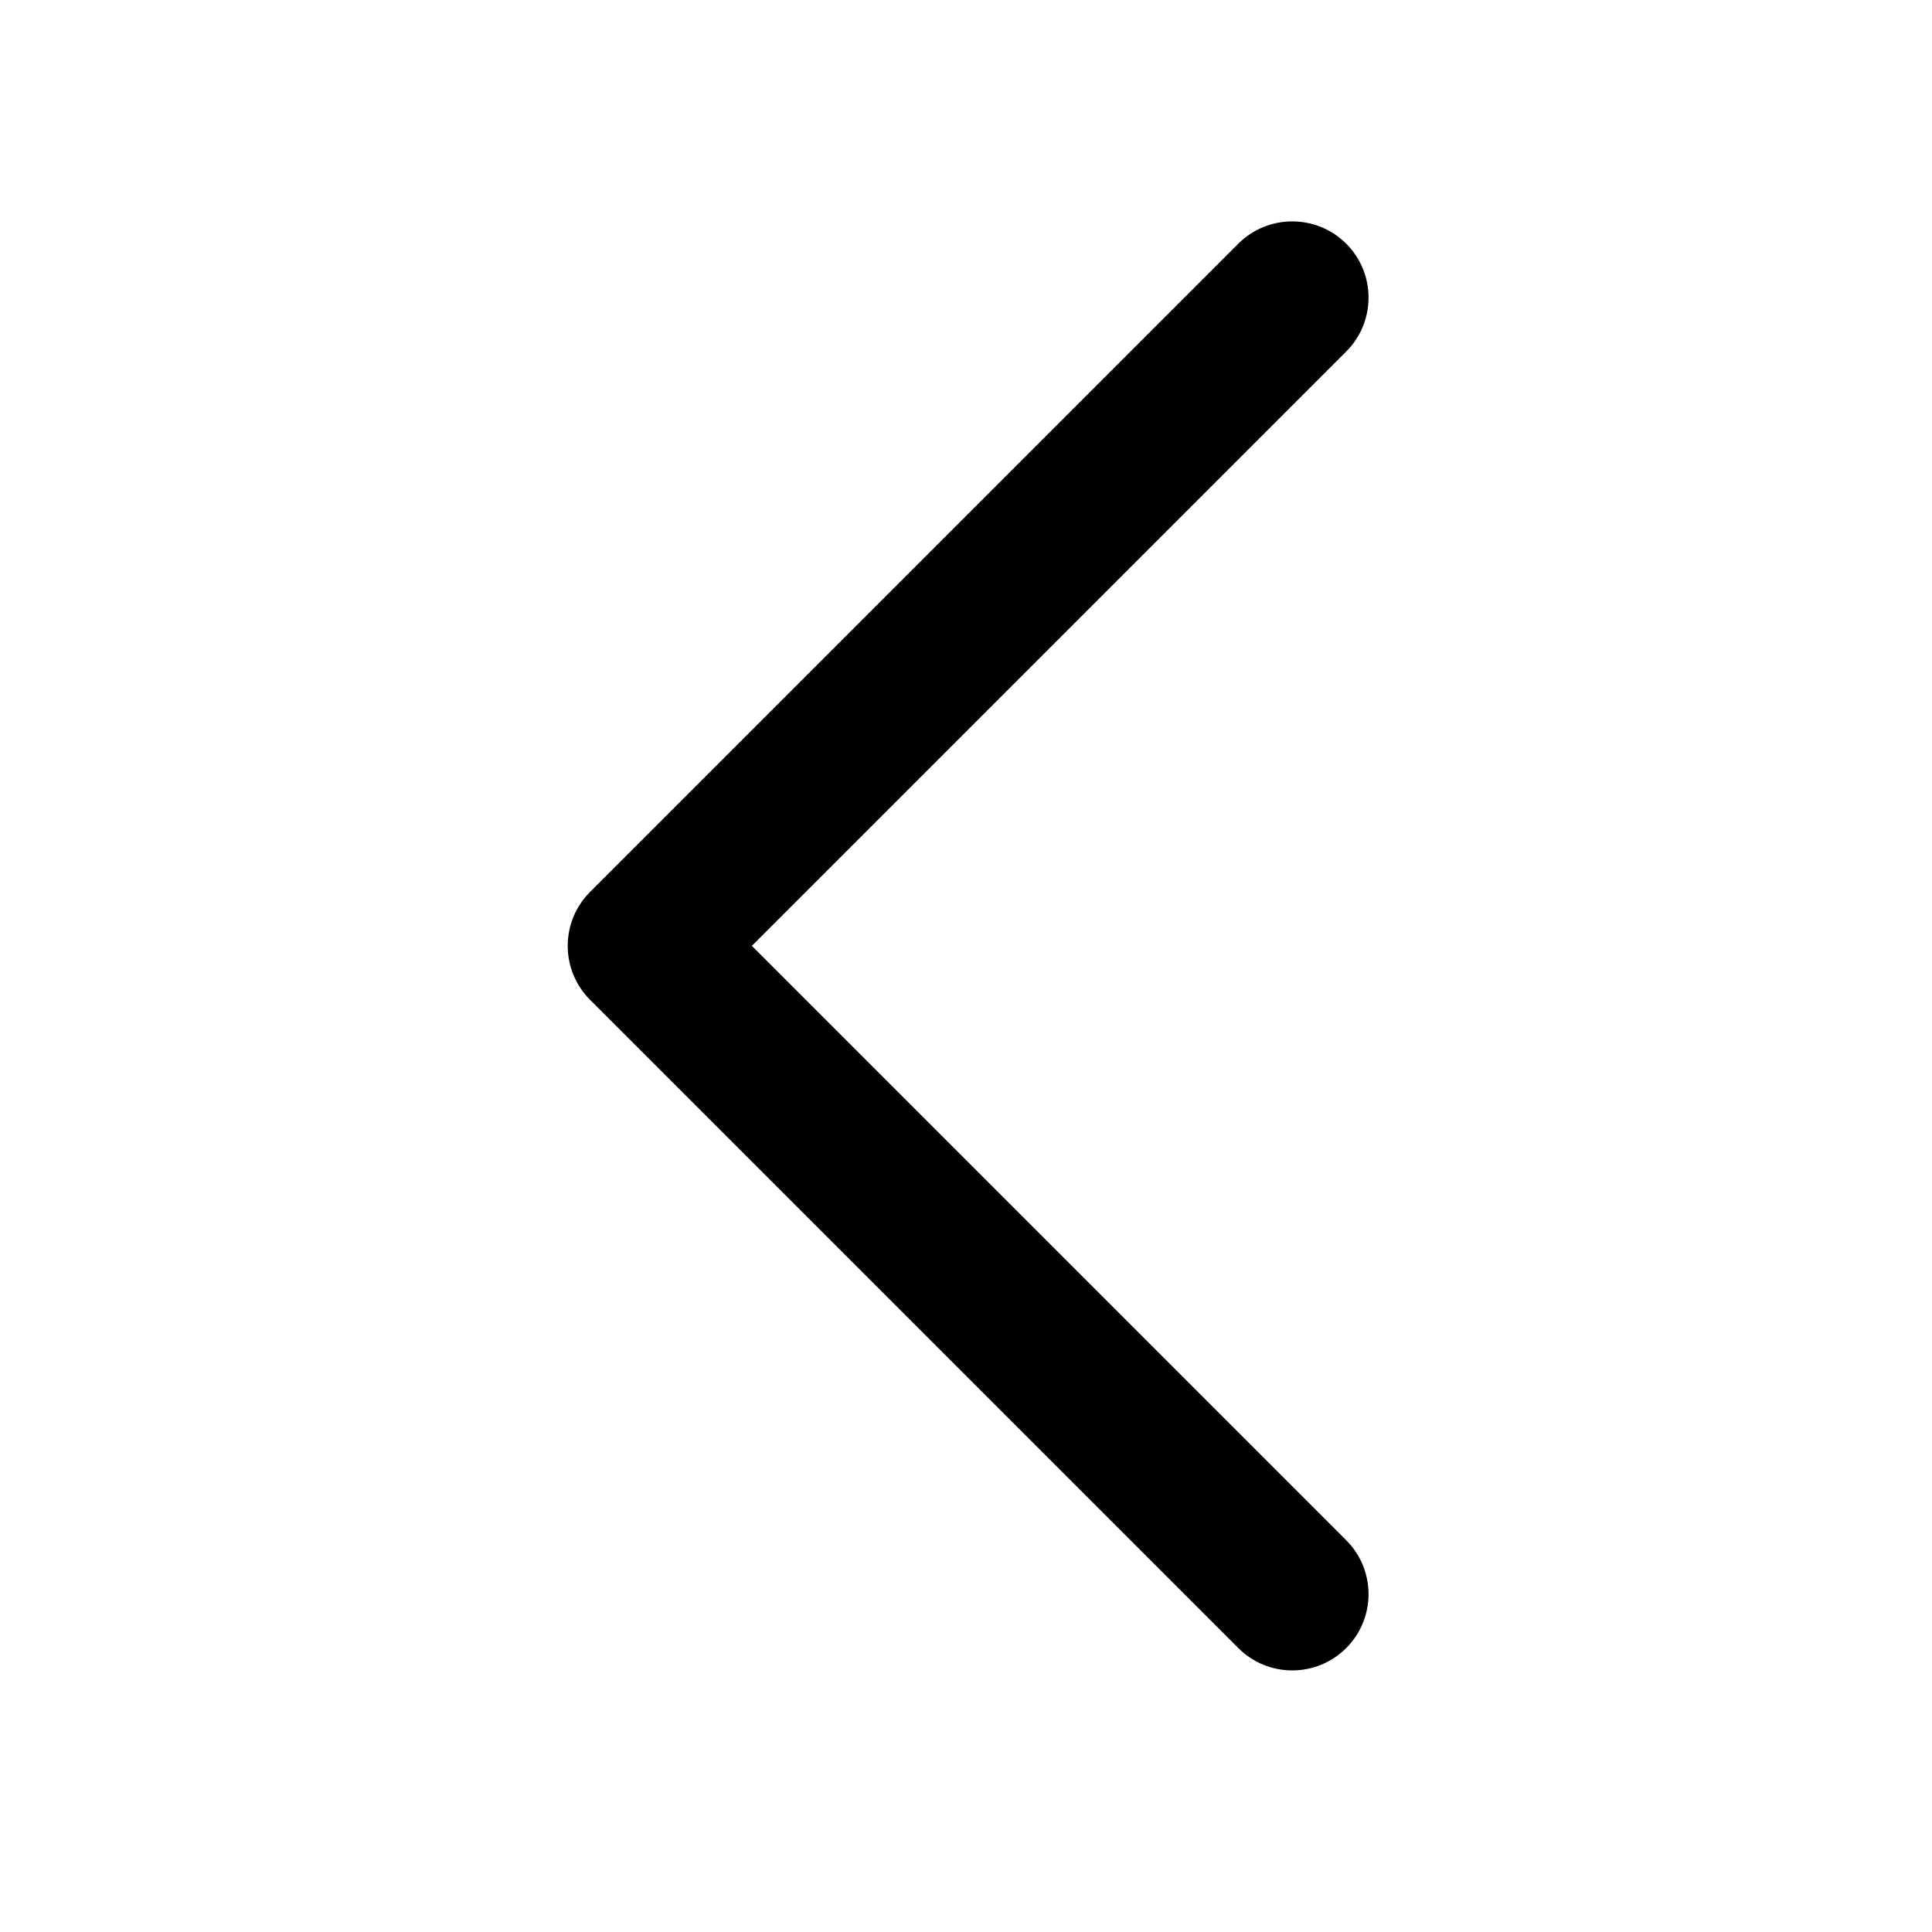
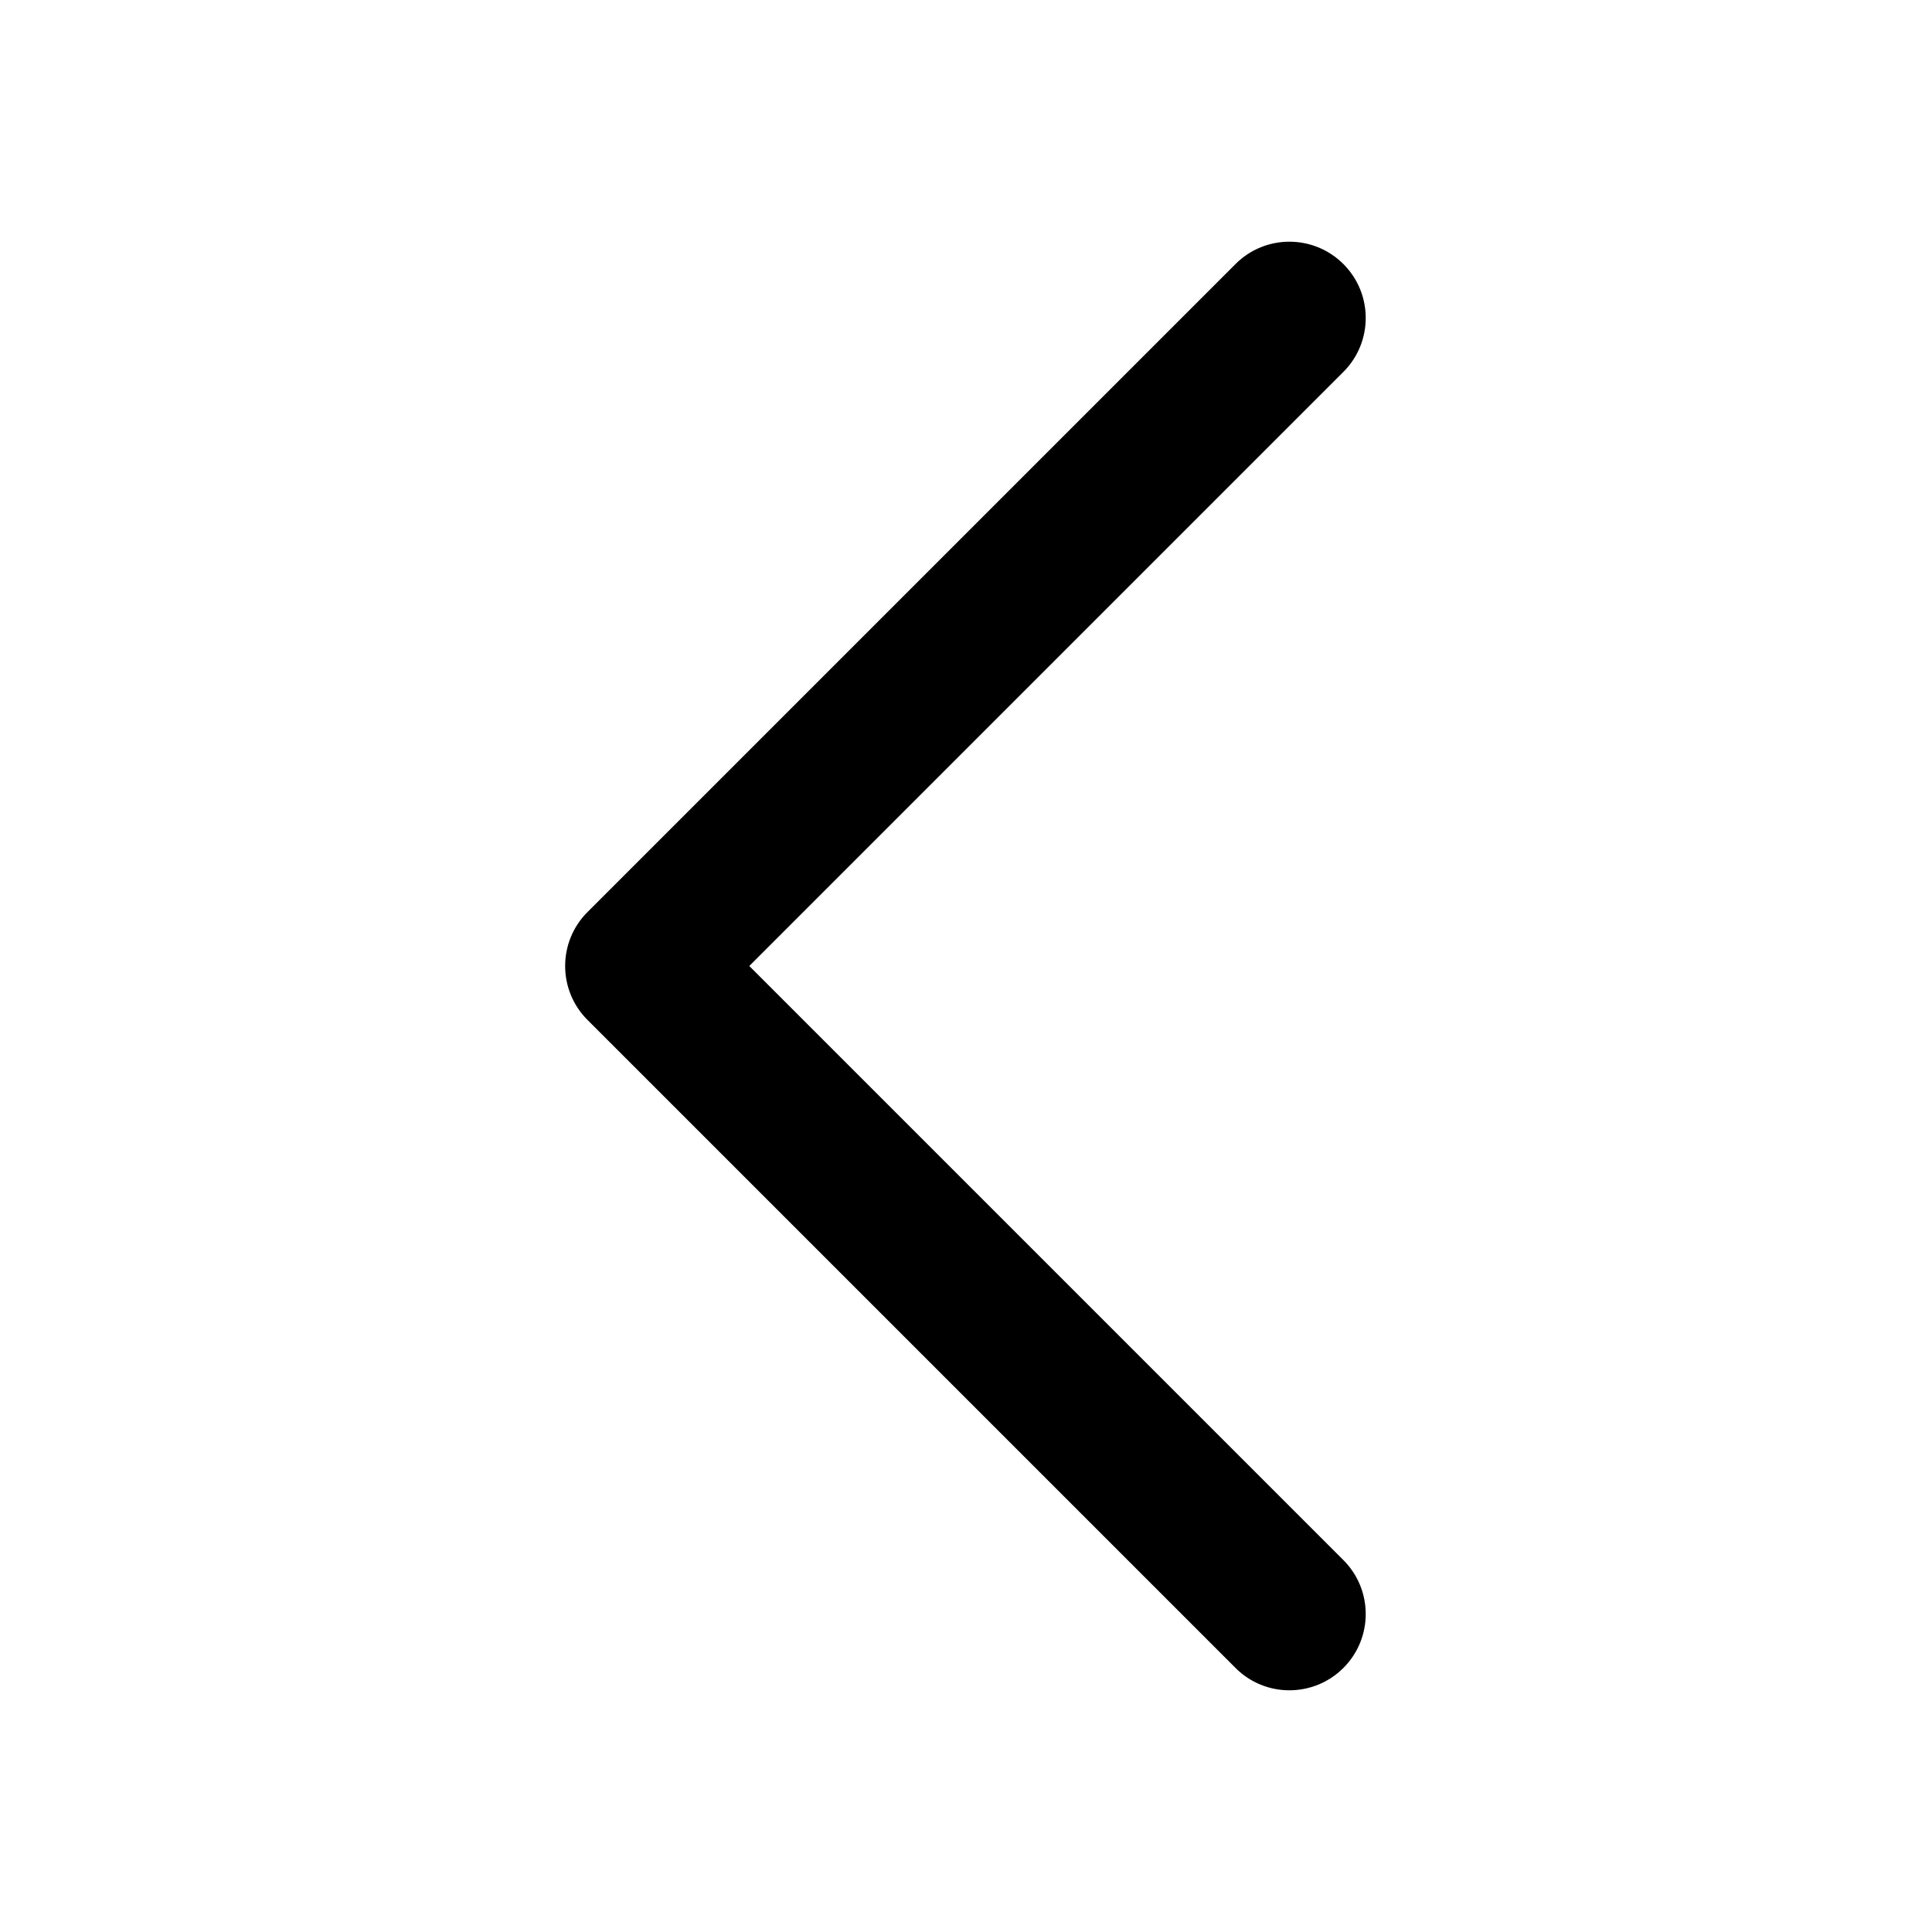
<svg xmlns="http://www.w3.org/2000/svg" width="24" height="24" viewBox="0 0 24 24" fill="none" data-karrot-ui-icon="true">
-   <path fill-rule="evenodd" clip-rule="evenodd" d="M16.723 3.027C17.093 3.397 17.093 3.997 16.723 4.367L9.34 11.75L16.723 19.133C17.093 19.503 17.093 20.103 16.723 20.473C16.353 20.843 15.753 20.843 15.383 20.473L7.33 12.42C6.96 12.05 6.96 11.45 7.33 11.08L15.383 3.027C15.753 2.658 16.353 2.658 16.723 3.027Z" fill="currentColor" />
+   <path fill-rule="evenodd" clip-rule="evenodd" d="M16.688 3.28C17.058 3.65 17.058 4.25 16.688 4.62L9.308 12L16.688 19.38C17.058 19.75 17.058 20.35 16.688 20.72C16.317 21.09 15.717 21.09 15.348 20.72L7.298 12.67C6.928 12.3 6.928 11.7 7.298 11.33L15.348 3.28C15.717 2.91 16.317 2.91 16.688 3.28Z" fill="currentColor" />
</svg>
